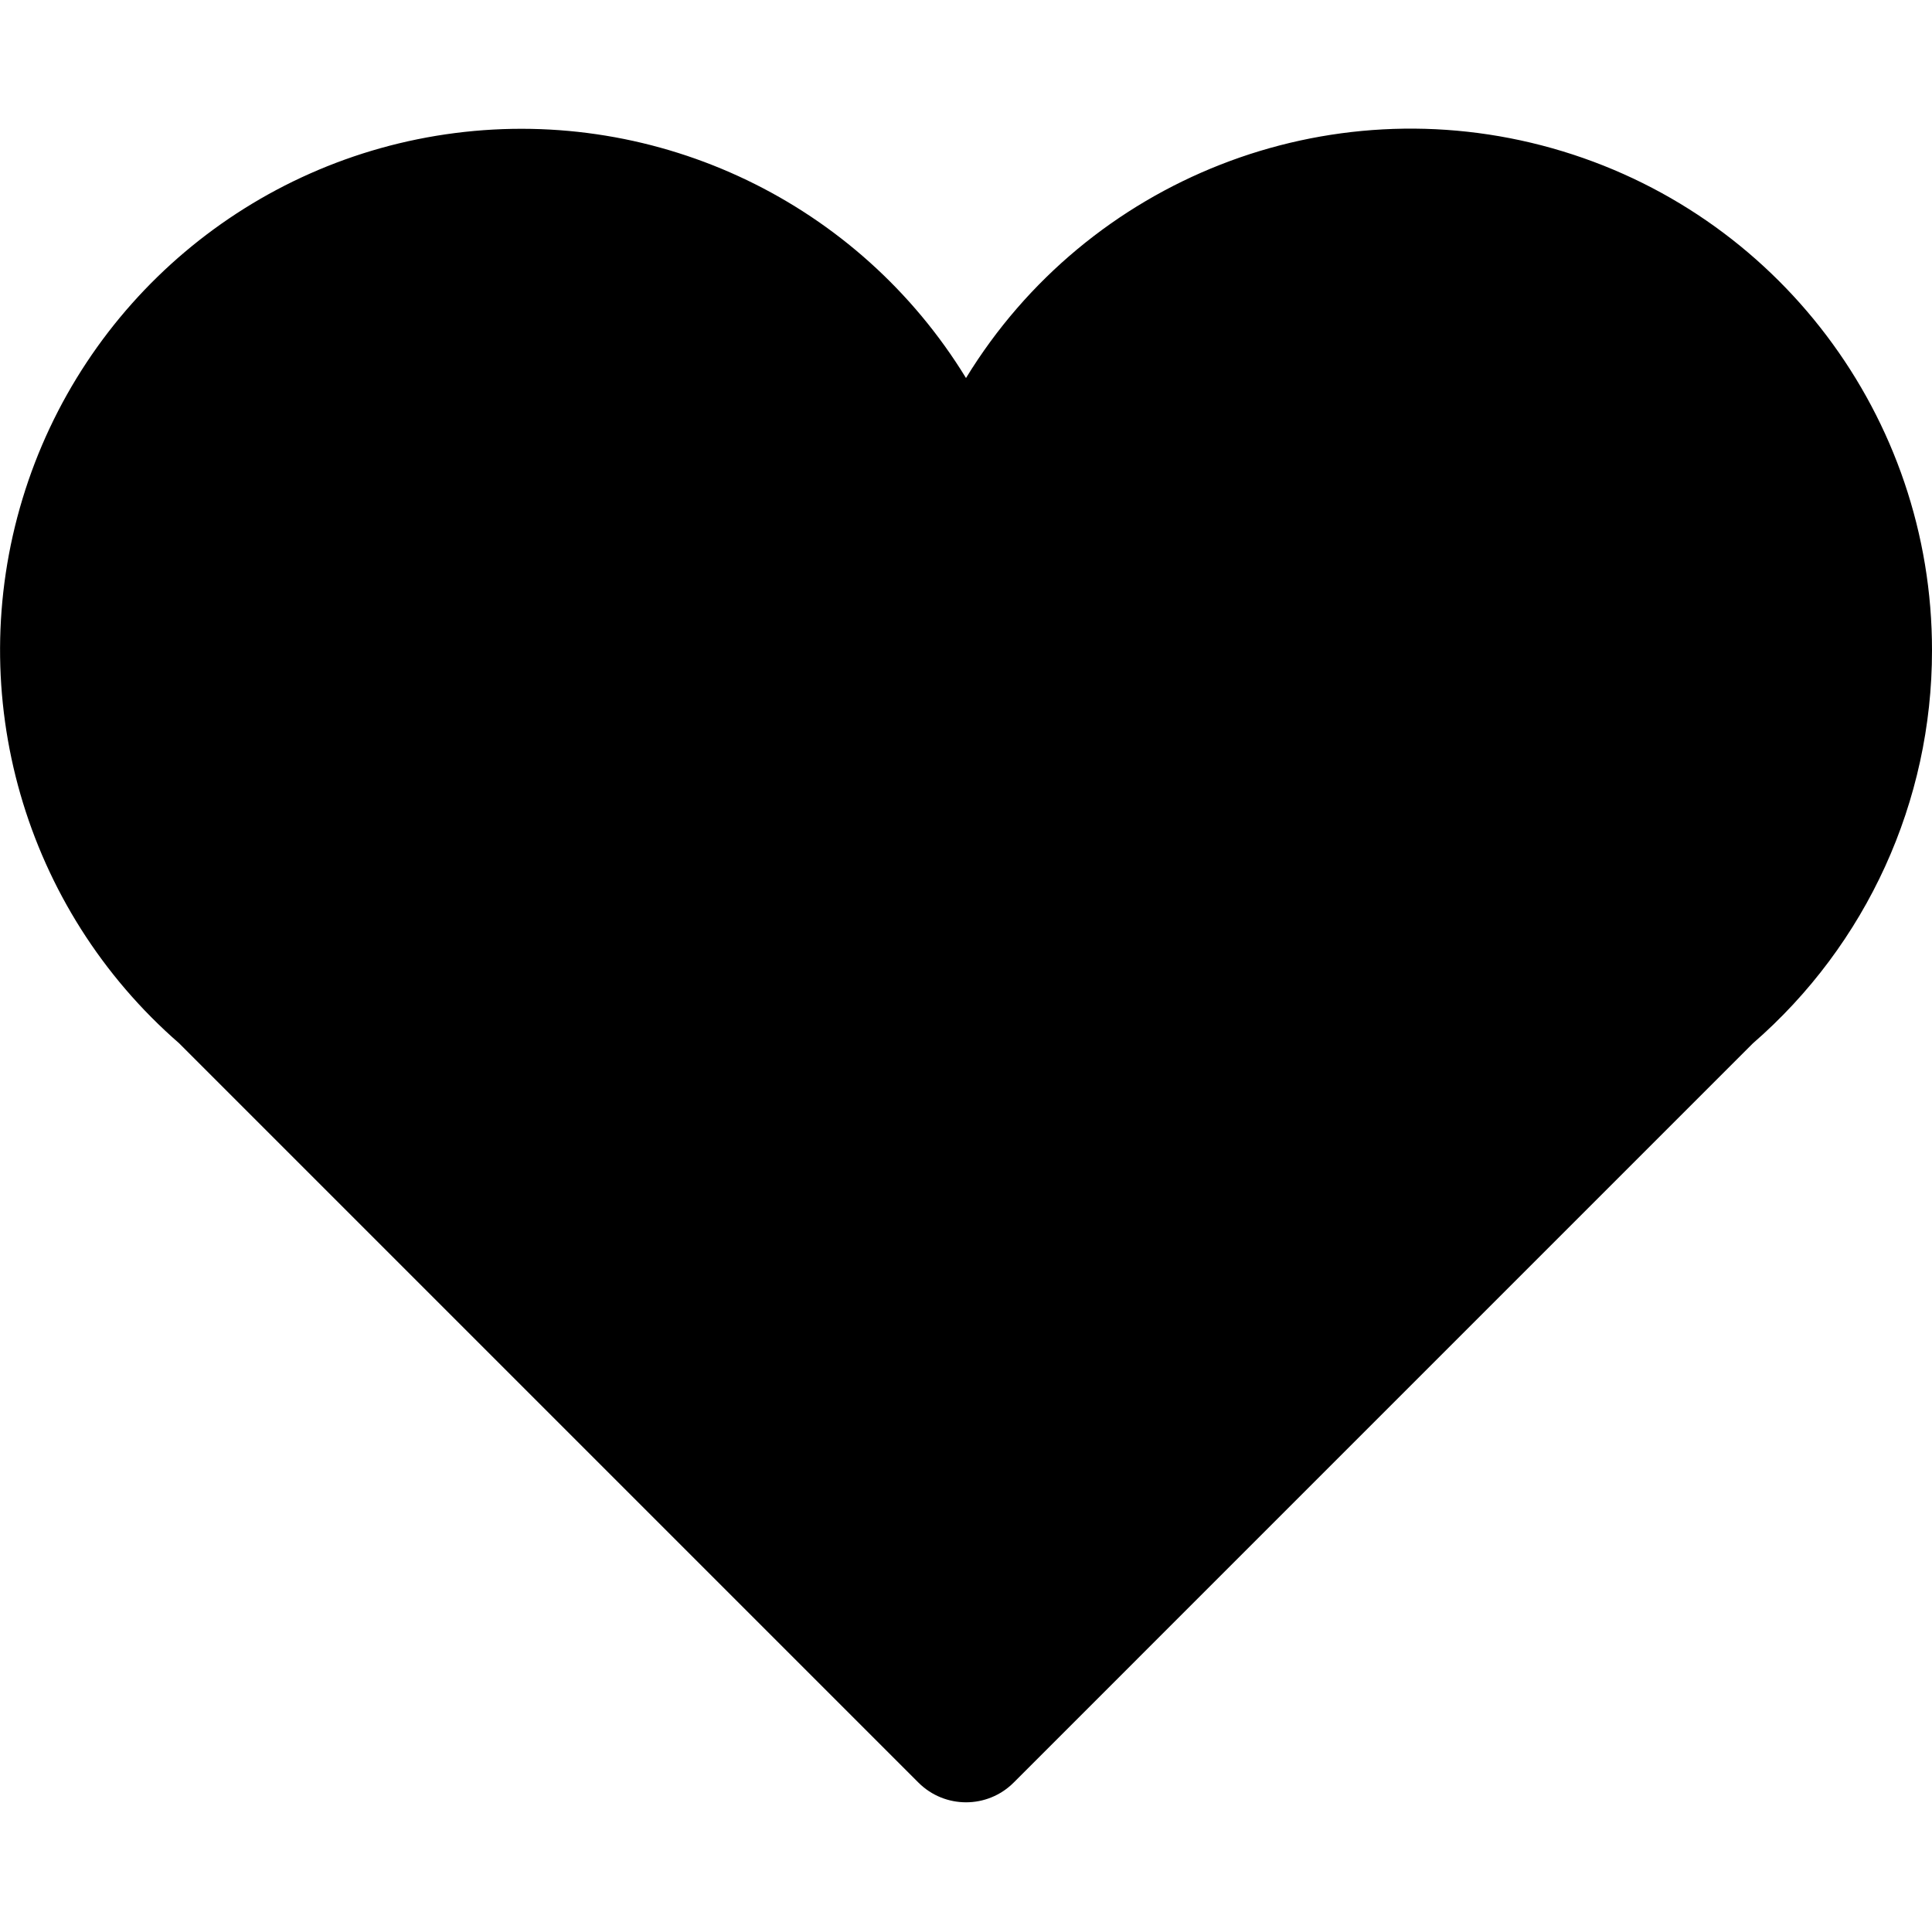
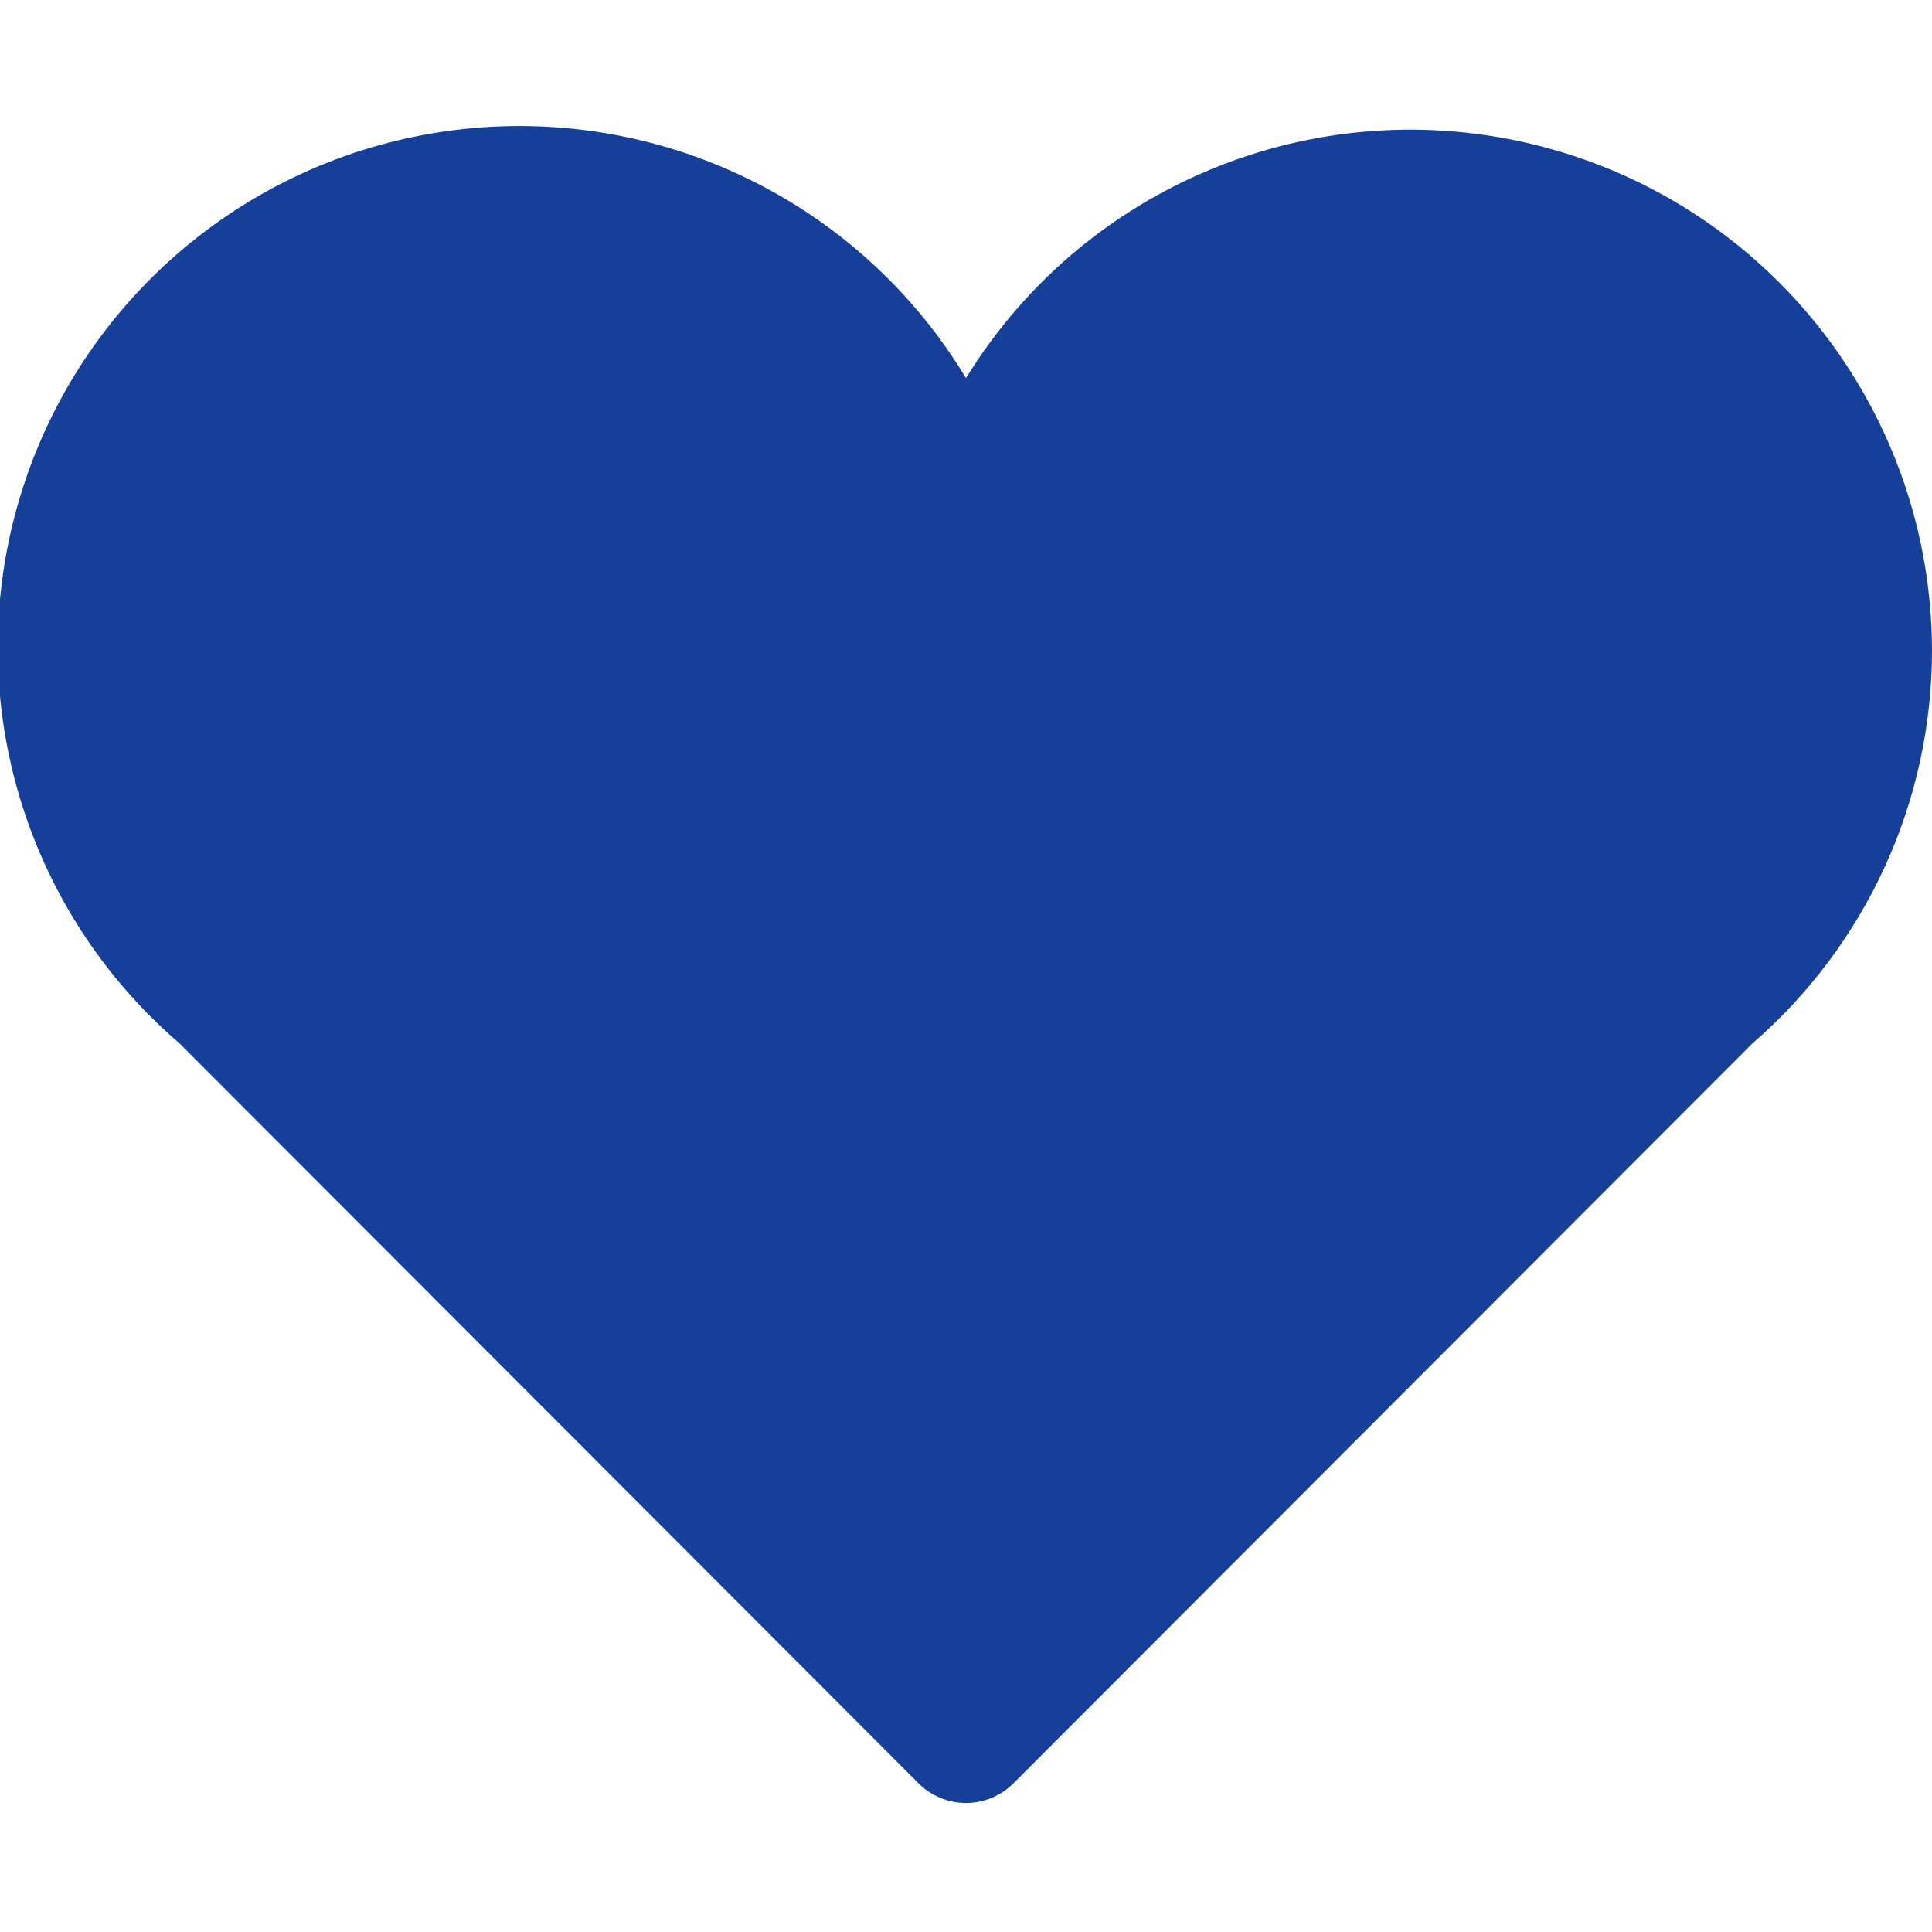
<svg xmlns="http://www.w3.org/2000/svg" viewBox="0 0 21 21">
-   <path d="m0 0h21v21h-21z" fill="none" />
-   <path d="m21 38.623a5.666 5.666 0 0 0 -10.5-2.962 5.666 5.666 0 1 0 -8.553 7.231l8.036 8.036a.732.732 0 0 0 1.035 0l8.036-8.036a5.65 5.65 0 0 0 1.946-4.269z" transform="translate(0 -31.552)" />
+   <defs />
+   <path fill="none" d="M0 0h21v21H0z" />
+   <path fill="#163f9a" d="M21 7.07a5.67 5.67 0 00-10.5-2.96 5.67 5.67 0 10-8.55 7.23l8.03 8.04a.73.73 0 001.04 0l8.03-8.04A5.65 5.65 0 0021 7.07z" />
</svg>
